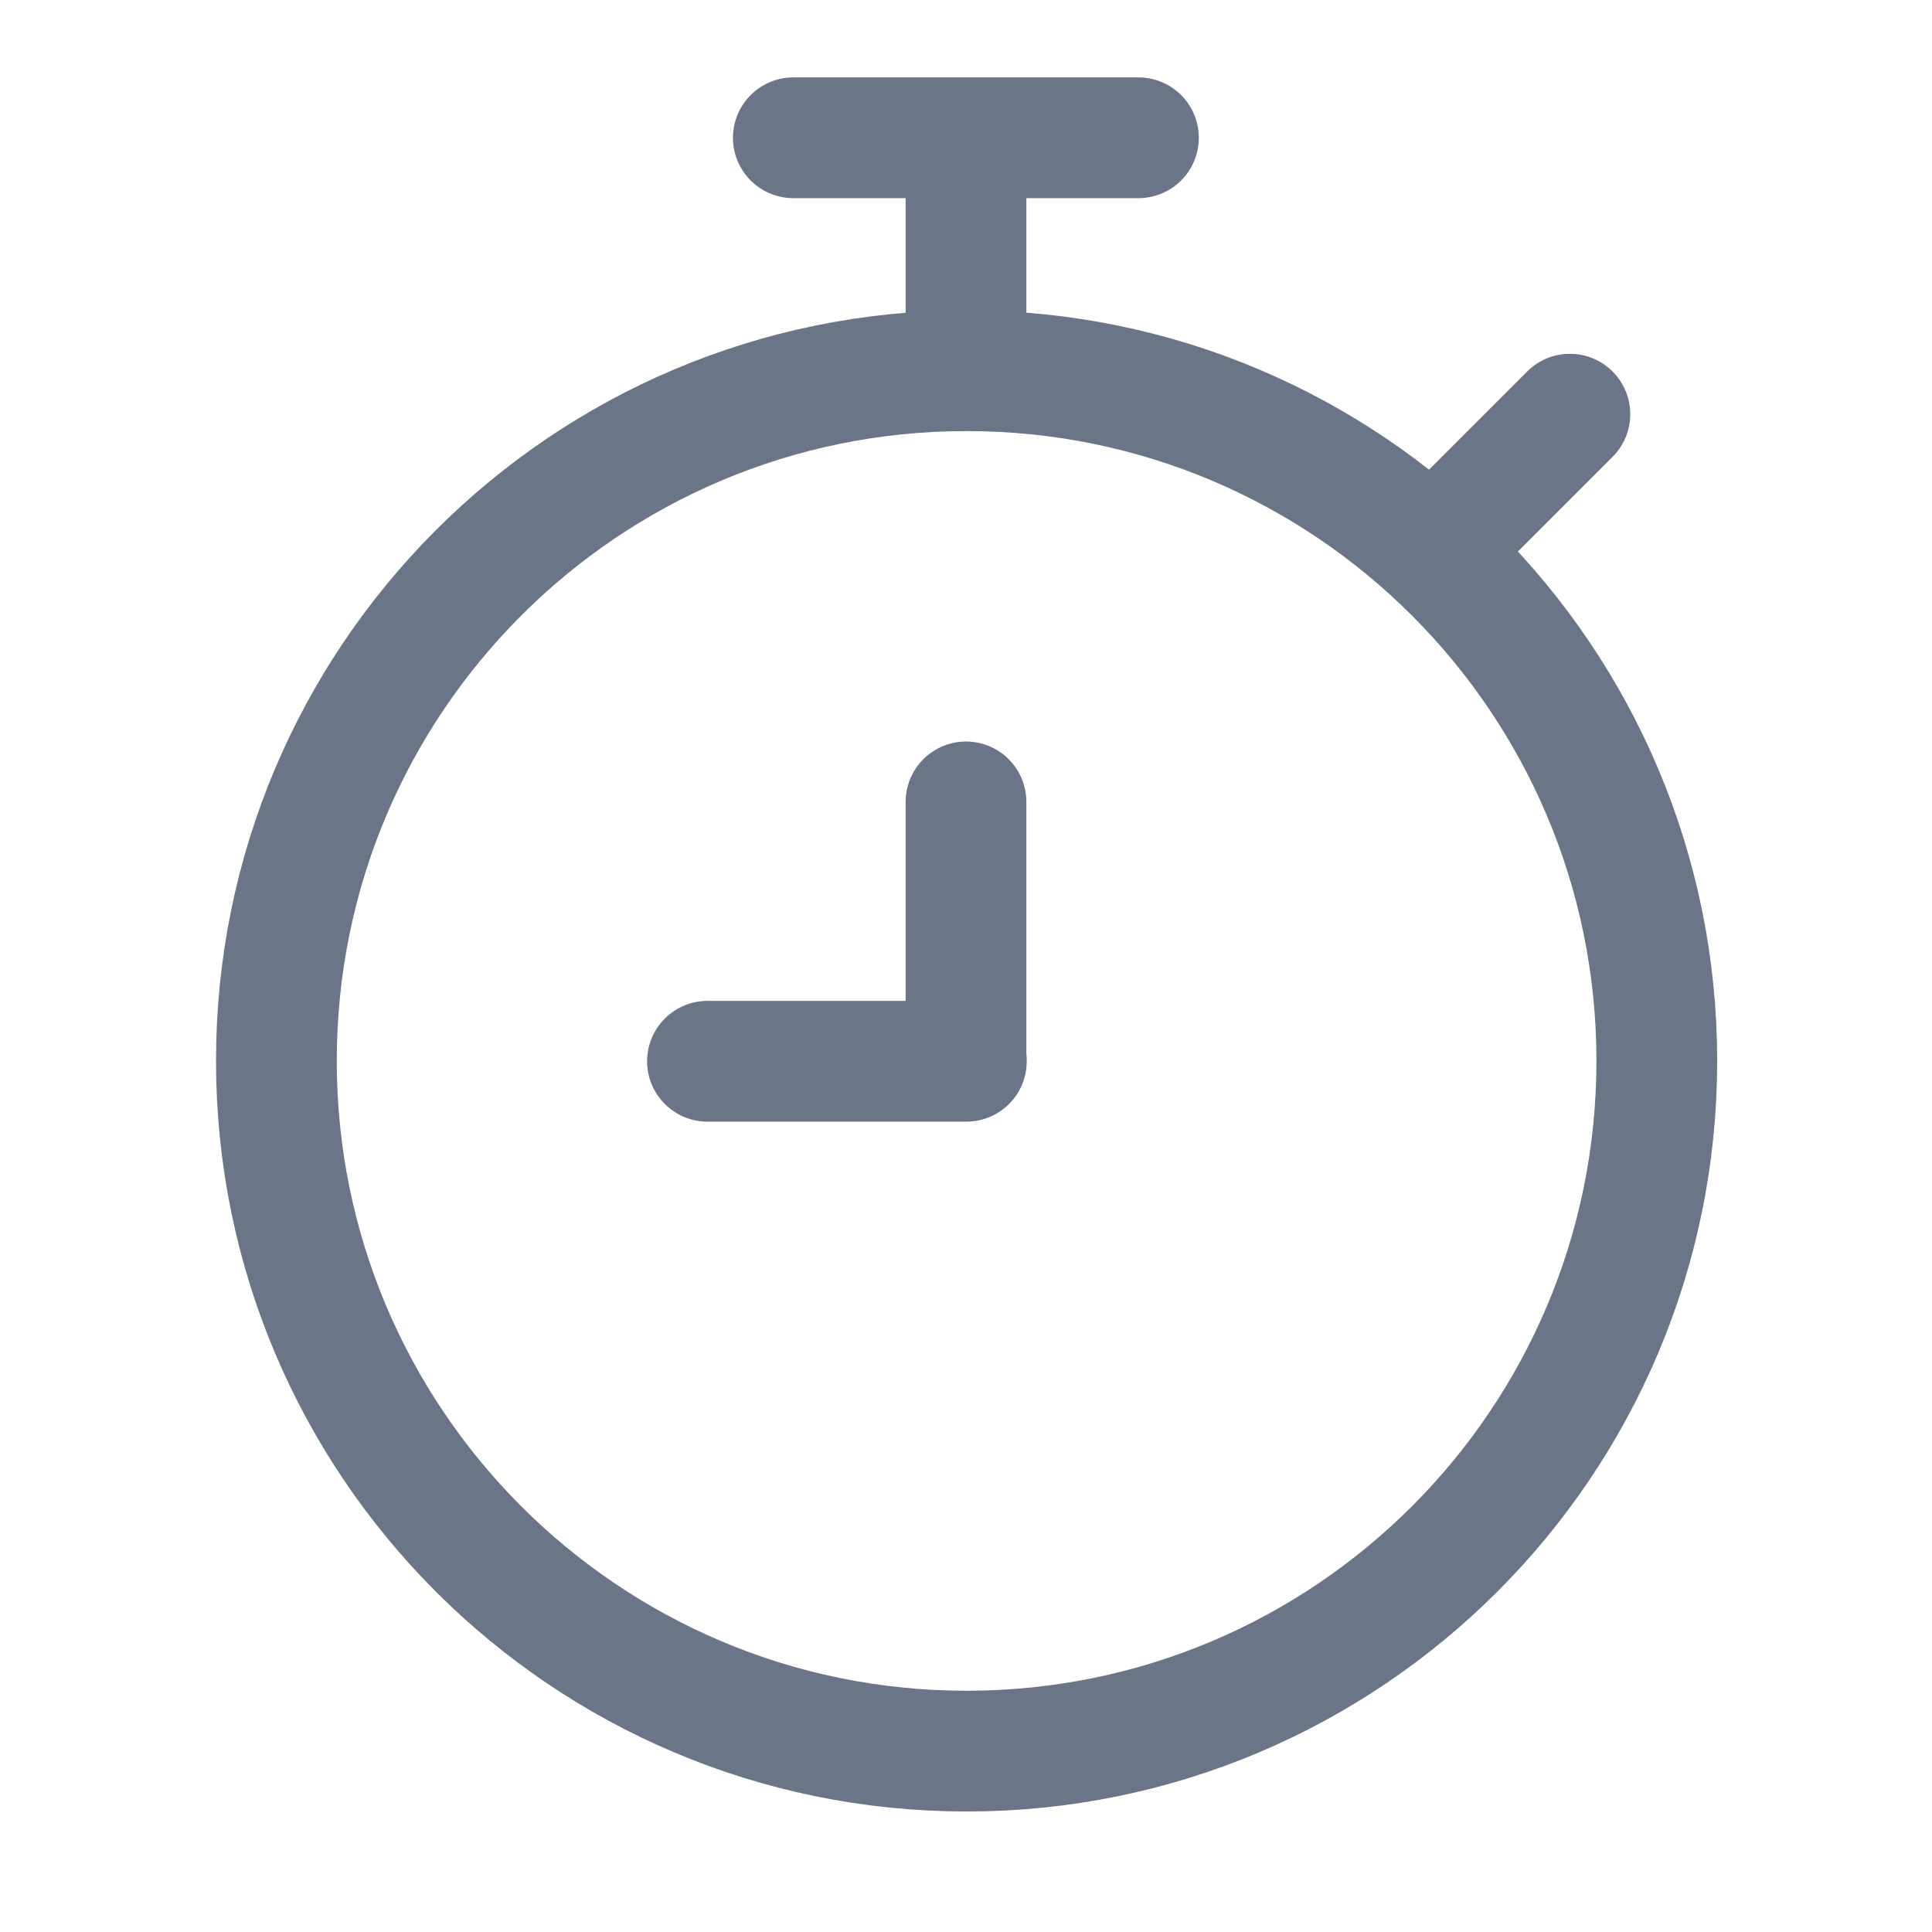
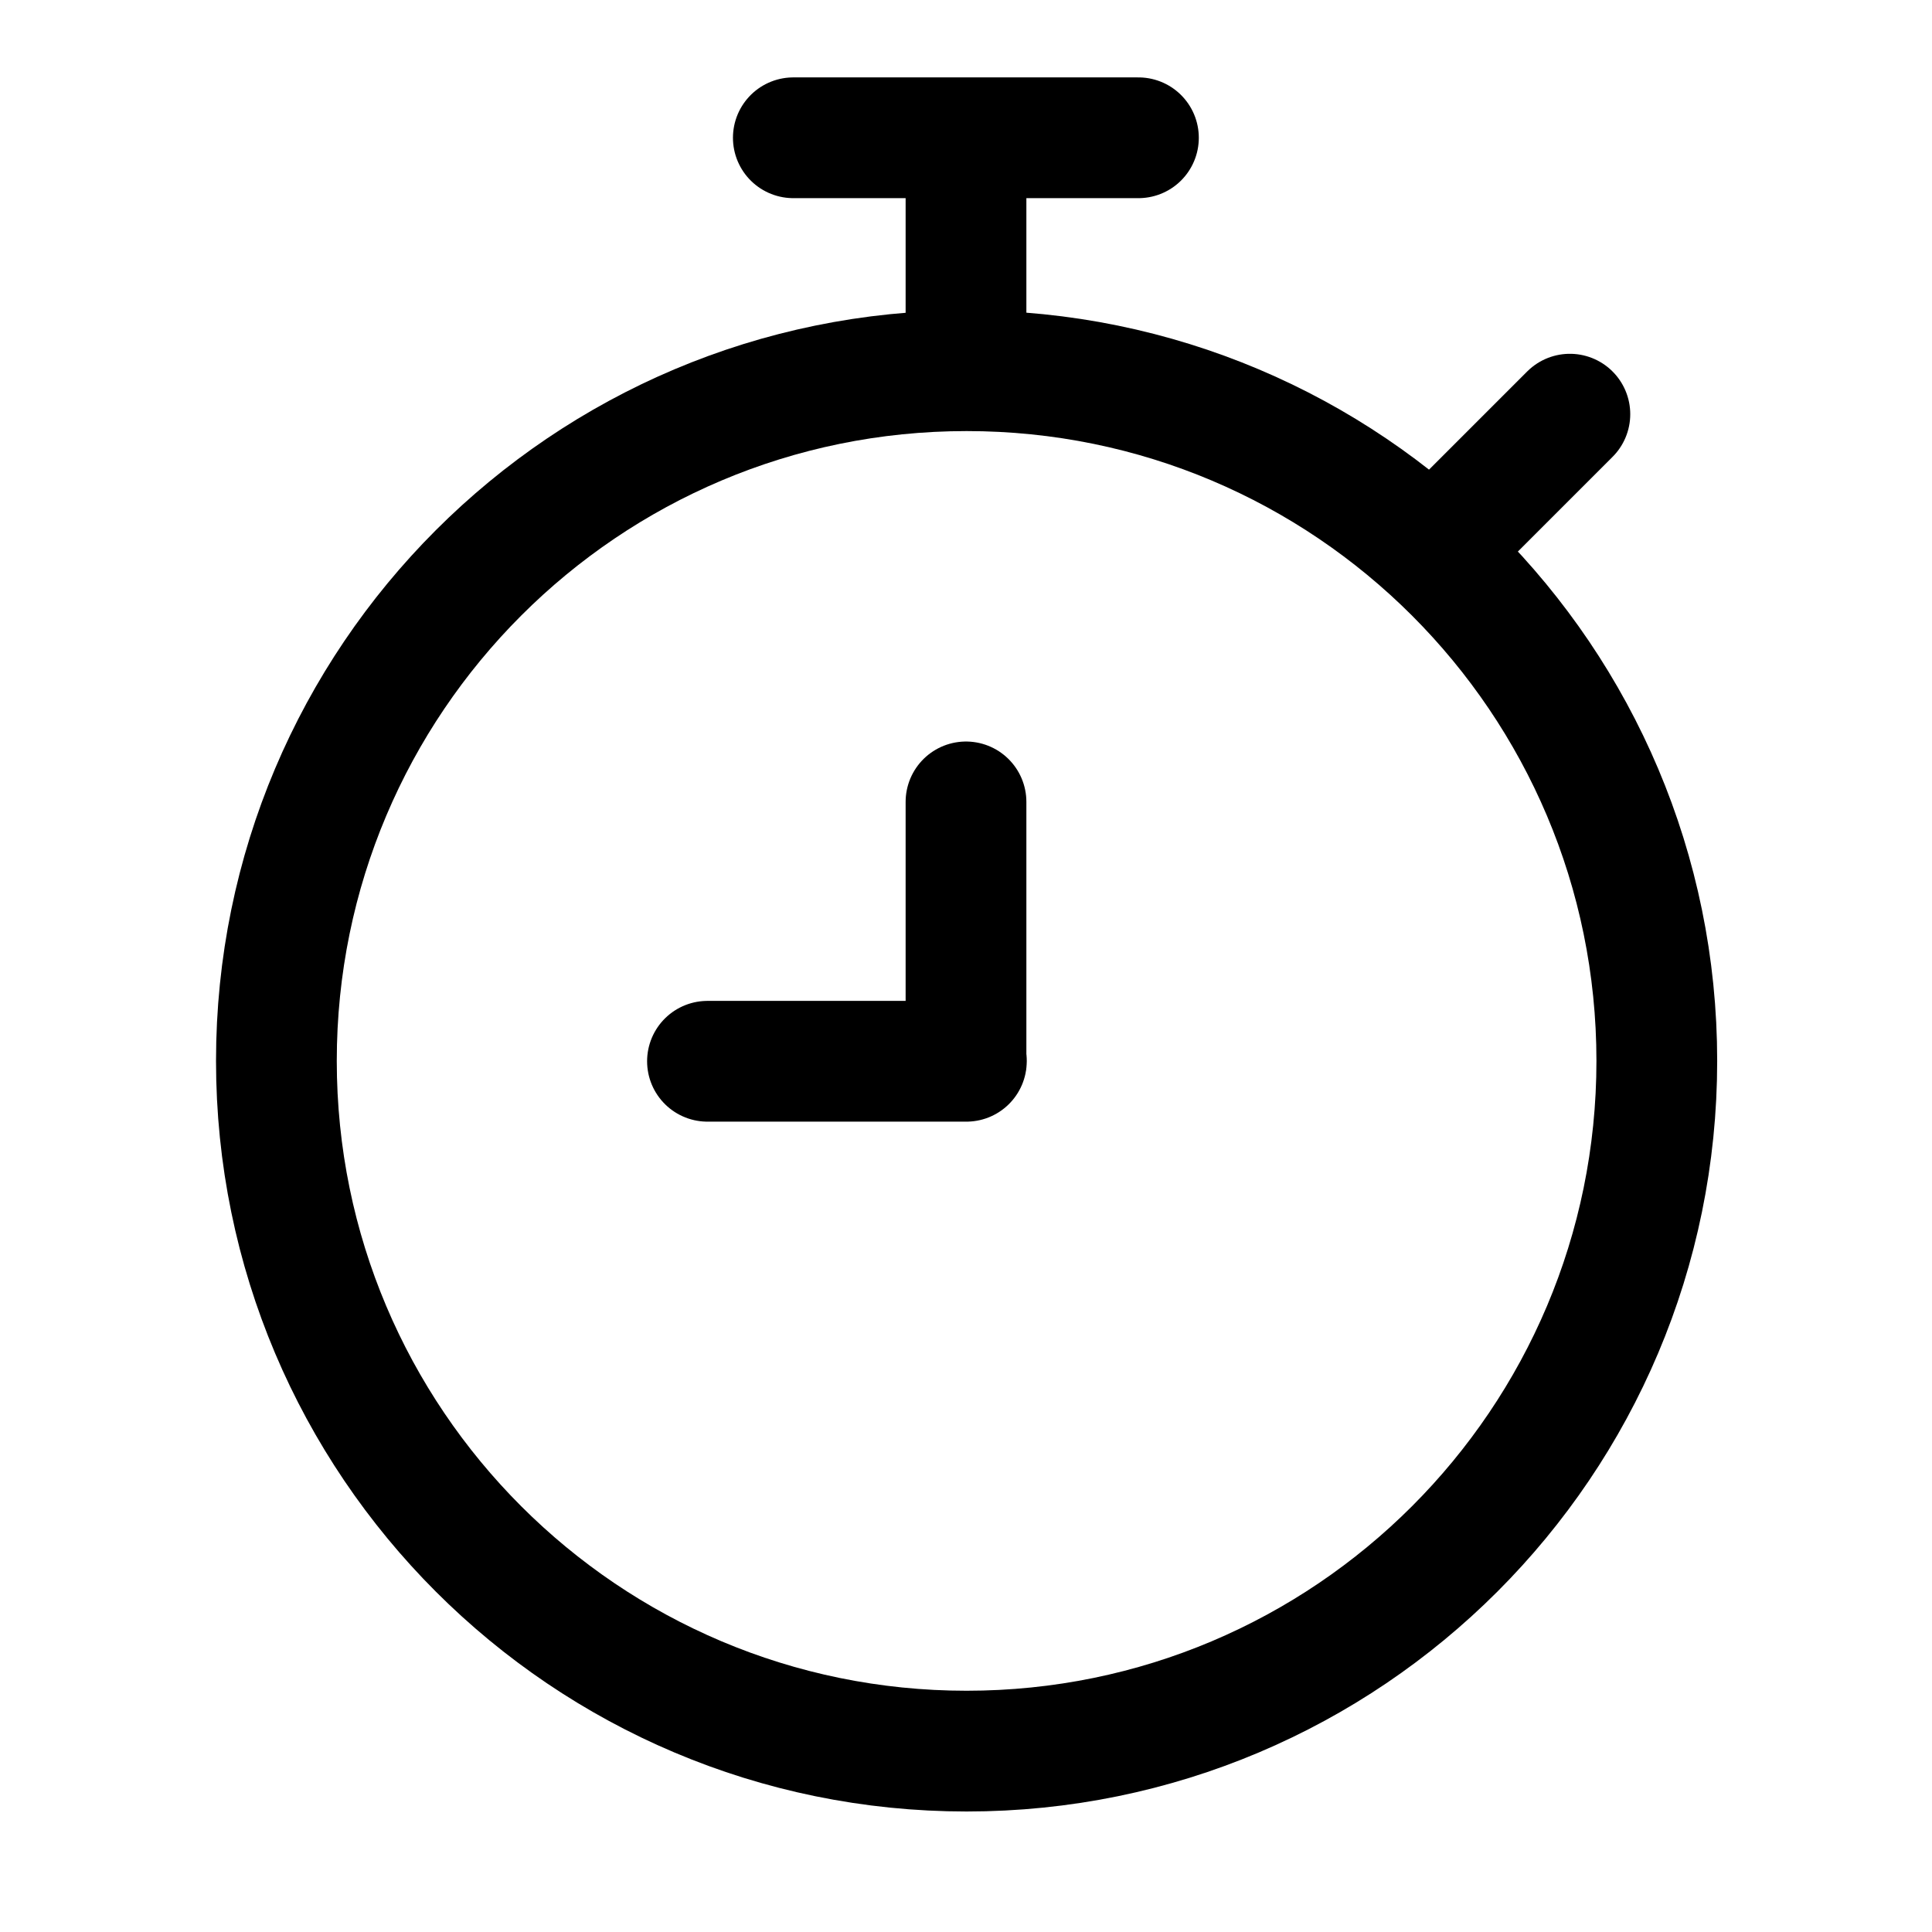
<svg xmlns="http://www.w3.org/2000/svg" width="16" height="16" viewBox="0 0 16 16" fill="none">
-   <path d="M8.005 14.502C11.162 14.502 13.721 11.943 13.721 8.786C13.721 5.629 11.162 3.07 8.005 3.07C4.848 3.07 2.289 5.629 2.289 8.786C2.289 11.943 4.848 14.502 8.005 14.502Z" stroke="#6A7587" />
-   <path d="M9.428 1.141H6.57" stroke="#6A7587" stroke-linecap="round" stroke-linejoin="round" />
-   <path d="M8 1.641L8 2.783" stroke="#6A7587" stroke-linecap="round" stroke-linejoin="round" />
-   <path d="M11.93 4.501L13.001 3.43" stroke="#6A7587" stroke-linecap="round" stroke-linejoin="round" />
-   <path d="M8 8.784V6.641" stroke="#6A7587" stroke-linecap="round" stroke-linejoin="round" />
-   <path d="M8.003 8.789H5.859" stroke="#6A7587" stroke-linecap="round" stroke-linejoin="round" />
+   <path d="M8.005 14.502C11.162 14.502 13.721 11.943 13.721 8.786C13.721 5.629 11.162 3.07 8.005 3.07C4.848 3.07 2.289 5.629 2.289 8.786C2.289 11.943 4.848 14.502 8.005 14.502Z" stroke="currentColor" />
+   <path d="M9.428 1.141H6.57" stroke="currentColor" stroke-linecap="round" stroke-linejoin="round" />
+   <path d="M8 1.641L8 2.783" stroke="currentColor" stroke-linecap="round" stroke-linejoin="round" />
+   <path d="M11.93 4.501L13.001 3.43" stroke="currentColor" stroke-linecap="round" stroke-linejoin="round" />
+   <path d="M8 8.784V6.641" stroke="currentColor" stroke-linecap="round" stroke-linejoin="round" />
+   <path d="M8.003 8.789H5.859" stroke="currentColor" stroke-linecap="round" stroke-linejoin="round" />
</svg>
